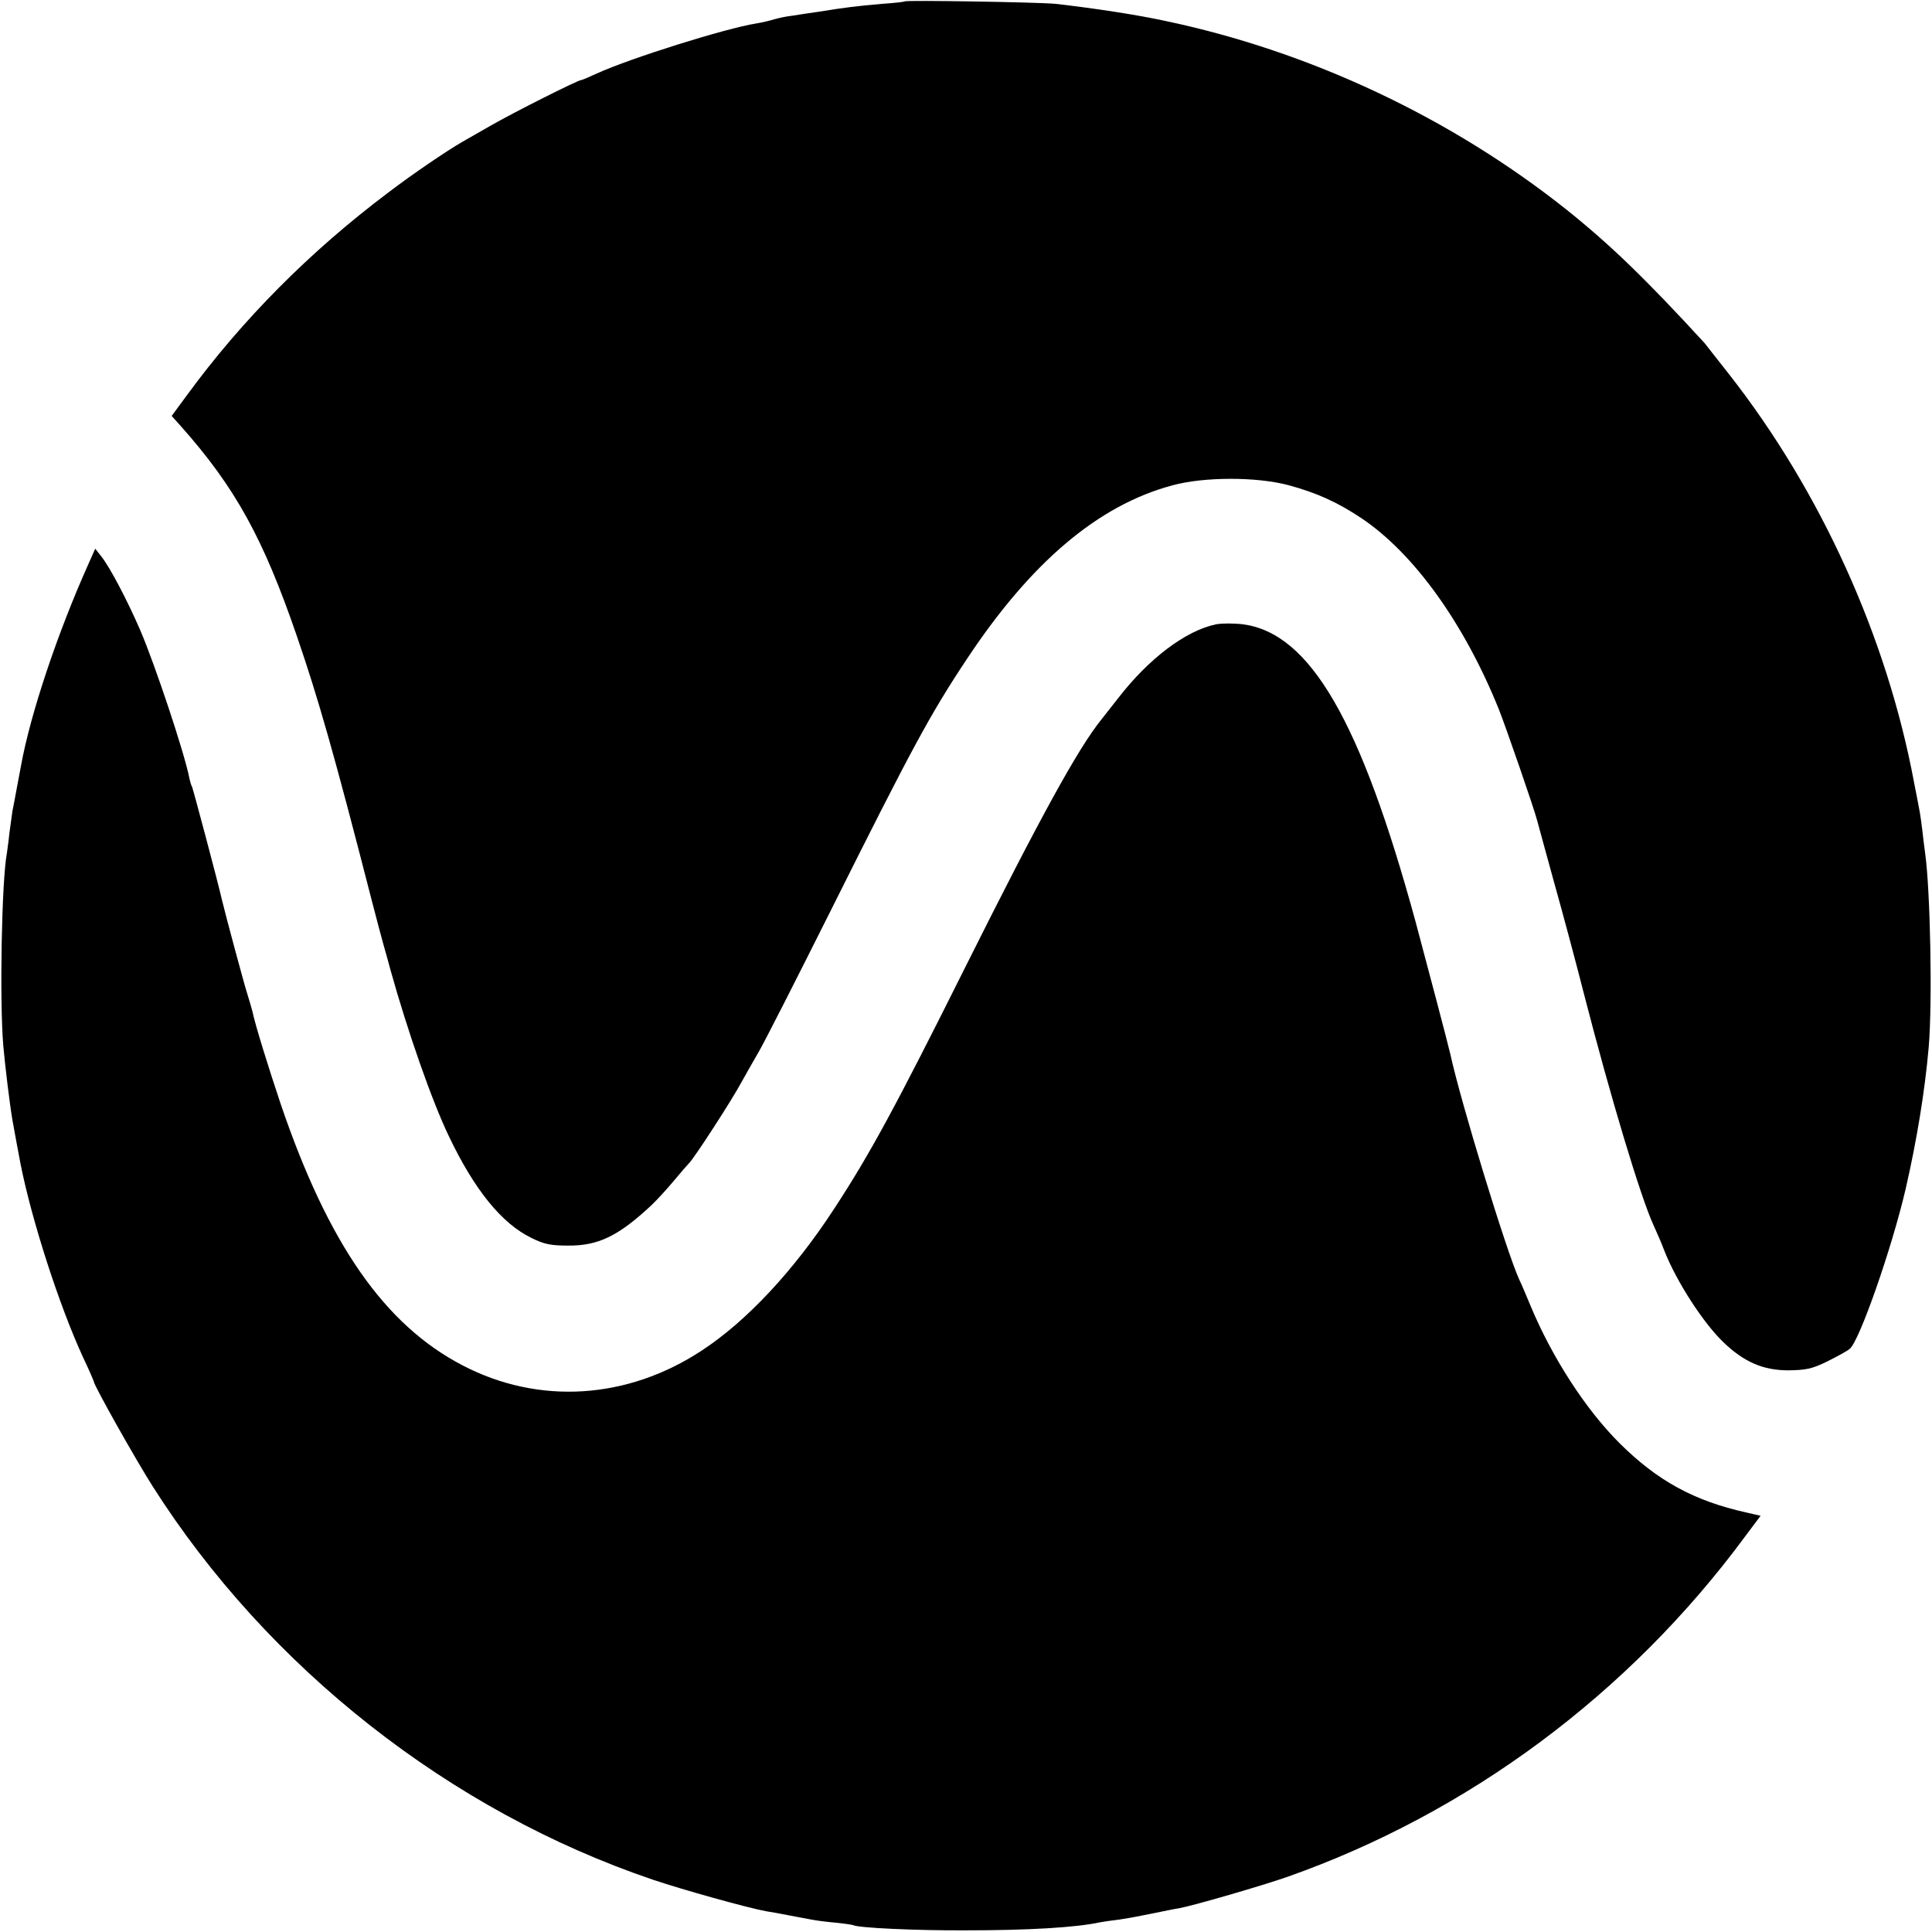
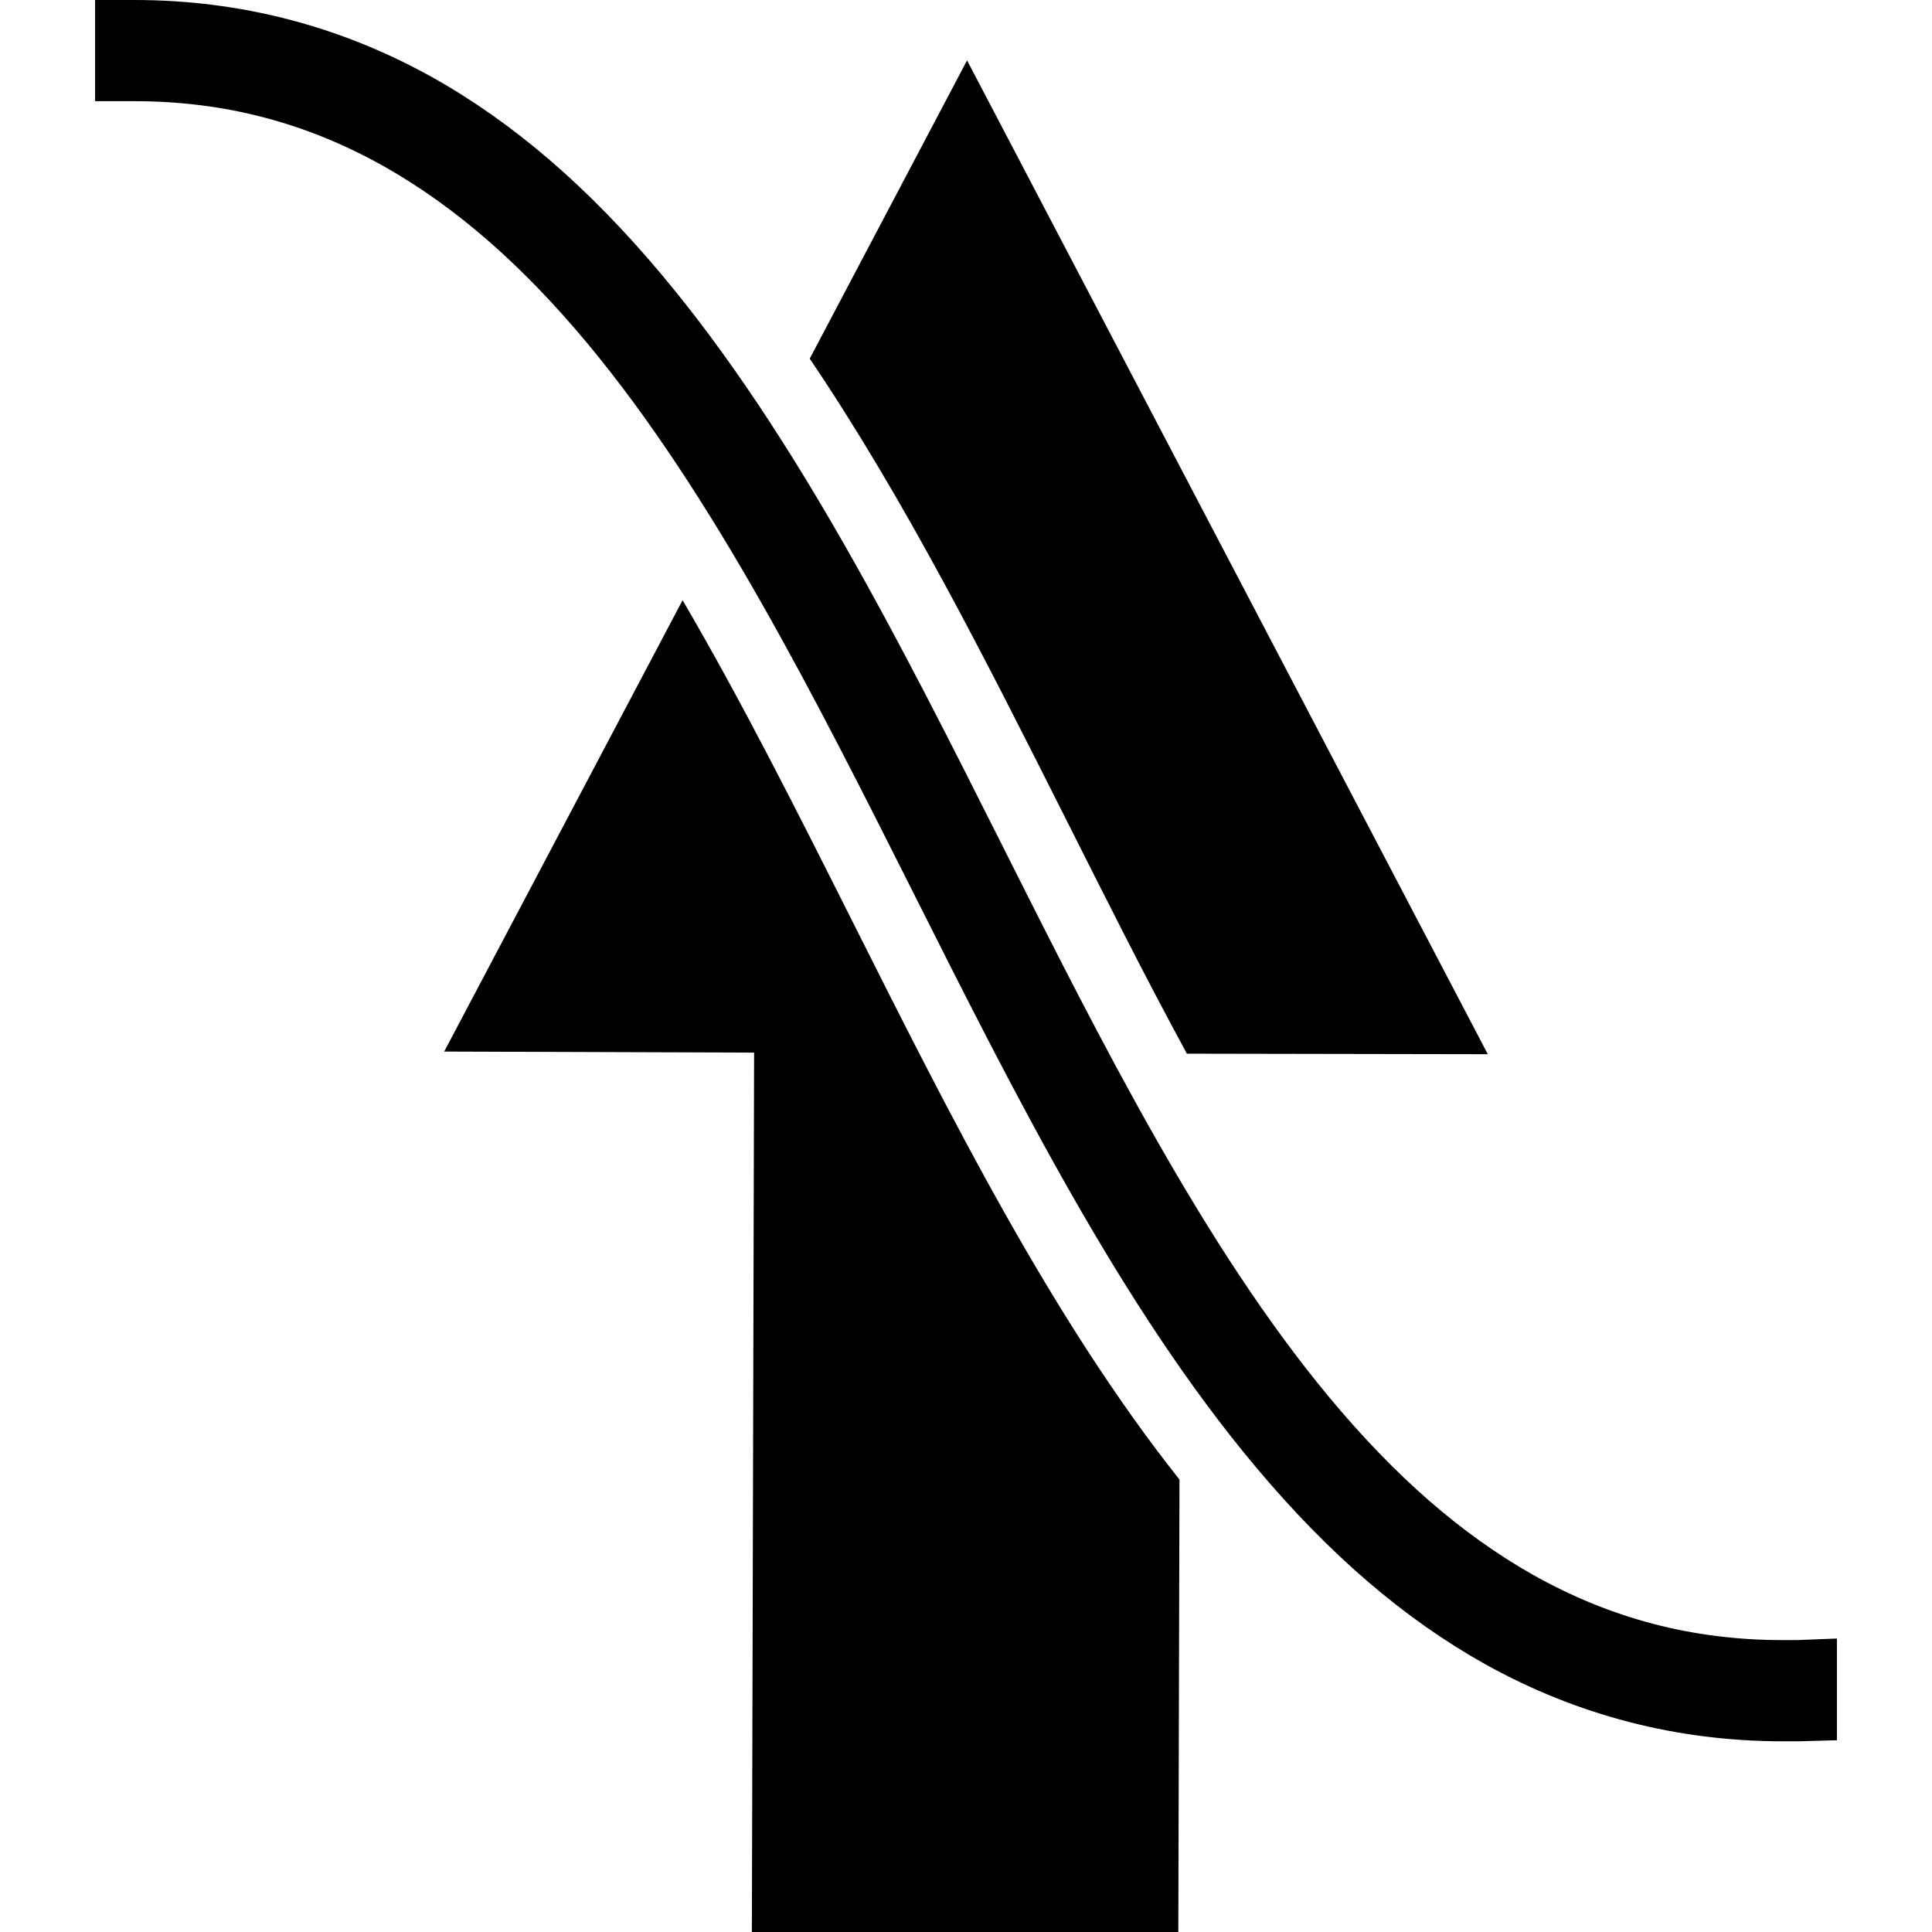
- <svg xmlns="http://www.w3.org/2000/svg" version="1.0" width="700pt" height="700pt" viewBox="0 0 700 700" preserveAspectRatio="xMidYMid meet">
-   <g transform="translate(0,700) scale(0.1,-0.1)" fill="#000000" stroke="none">
-     <path d="M3278 6995 c-2 -2 -39 -6 -83 -9 -91 -8 -133 -13 -225 -28 -36 -5 -81 -12 -100 -15 -19 -2 -48 -8 -65 -13 -16 -5 -46 -12 -65 -15 -113 -18 -456 -126 -577 -181 -28 -13 -54 -24 -57 -24 -12 0 -248 -119 -326 -164 -47 -27 -94 -54 -105 -60 -57 -33 -181 -117 -270 -185 -283 -213 -528 -460 -727 -732 l-56 -76 35 -39 c196 -221 297 -405 418 -757 78 -227 135 -426 270 -952 20 -77 40 -153 45 -170 5 -16 16 -57 25 -90 61 -219 150 -475 212 -603 92 -193 191 -315 298 -367 46 -23 70 -28 133 -28 109 -1 182 34 302 146 19 18 55 57 80 87 25 30 50 59 56 65 17 15 157 231 191 295 17 30 45 80 62 109 18 30 135 260 260 510 294 588 359 710 496 916 231 348 474 554 741 626 115 32 307 32 423 1 102 -28 174 -60 263 -119 190 -127 373 -381 499 -694 25 -63 128 -360 139 -404 4 -16 33 -120 63 -230 31 -110 79 -290 107 -400 95 -369 204 -732 251 -834 11 -24 29 -65 39 -92 44 -112 141 -262 214 -332 75 -72 144 -102 236 -102 63 1 85 5 140 32 36 18 73 38 82 46 35 28 152 363 202 577 41 178 70 356 84 515 14 164 6 570 -13 705 -3 19 -7 56 -10 81 -3 25 -7 54 -9 65 -2 10 -11 60 -21 109 -98 525 -337 1054 -671 1480 -43 55 -83 105 -88 112 -214 233 -340 355 -501 484 -419 333 -929 573 -1452 683 -101 22 -257 46 -398 62 -57 6 -541 14 -547 9z" />
-     <path d="M321 4958 c-113 -252 -211 -545 -245 -733 -12 -62 -26 -141 -31 -164 -2 -13 -7 -49 -11 -80 -3 -31 -8 -63 -9 -72 -19 -100 -27 -534 -13 -699 7 -77 23 -209 33 -268 5 -29 24 -131 29 -157 41 -208 142 -519 227 -703 22 -46 39 -86 39 -88 0 -13 153 -285 213 -379 418 -658 1078 -1177 1814 -1426 107 -36 339 -101 410 -114 15 -2 53 -9 83 -15 30 -6 66 -12 80 -15 14 -3 52 -8 85 -11 33 -3 63 -8 66 -9 15 -10 228 -20 409 -19 224 0 397 10 485 29 11 2 43 7 70 10 28 4 82 14 120 22 39 8 82 17 97 19 50 9 302 82 393 114 655 231 1237 663 1657 1232 l57 76 -52 12 c-189 42 -322 115 -458 250 -123 122 -246 312 -324 500 -15 36 -33 79 -41 95 -46 101 -212 644 -249 815 -7 32 -89 342 -126 480 -199 729 -382 1045 -625 1078 -33 4 -77 4 -98 0 -110 -23 -244 -124 -355 -268 -28 -36 -54 -69 -59 -75 -86 -106 -225 -360 -493 -896 -256 -513 -348 -682 -477 -879 -146 -224 -317 -407 -479 -513 -270 -178 -591 -198 -867 -54 -283 147 -487 441 -659 947 -43 128 -94 292 -102 334 -3 11 -11 40 -19 65 -12 37 -78 283 -92 341 -15 67 -105 403 -108 409 -3 4 -7 18 -10 32 -17 89 -124 410 -178 536 -46 106 -109 227 -141 267 l-22 28 -24 -54z" />
-   </g>
+ <svg xmlns="http://www.w3.org/2000/svg" xml:space="preserve" style="fill-rule:evenodd;clip-rule:evenodd;stroke-linejoin:round;stroke-miterlimit:2" viewBox="0 0 512 512">
+   <path d="M282.253 216.621c10.529 20.918 21.199 42.258 32.289 62.614l79.742.14L256.281 16.004l-41.696 79.04c25.27 37.343 46.75 80.022 67.668 121.577Zm-56.016 28.219c-14.6-29.061-29.481-58.683-45.345-85.779l-63.176 119.612 82.128.281L199.253 512l113.013.281.311-120.173c-33.834-42.678-60.508-95.886-86.34-147.268Z" />
+   <path d="M476.131 434.646h-3.65c-24.007 0-45.767-5.756-66.404-17.408-18.813-10.67-36.361-25.972-53.77-46.89-33.132-39.871-60.227-93.64-86.339-145.584-27.096-53.91-55.033-109.504-90.552-151.902-19.514-23.304-39.449-40.432-61.069-52.506C90.059 6.879 63.666 0 35.588 0H25.199v26.814h10.389c24.007 0 45.767 5.756 66.405 17.409 18.812 10.669 36.36 25.972 53.769 46.89 33.132 39.871 60.227 93.64 86.339 145.584 27.096 53.91 55.033 109.504 90.552 151.902 19.514 23.304 39.449 40.432 61.069 52.505 24.288 13.478 50.681 20.357 78.759 20.357h4.212l10.108-.281v-26.955l-10.67.421Z" style="fill-rule:nonzero" />
</svg>
